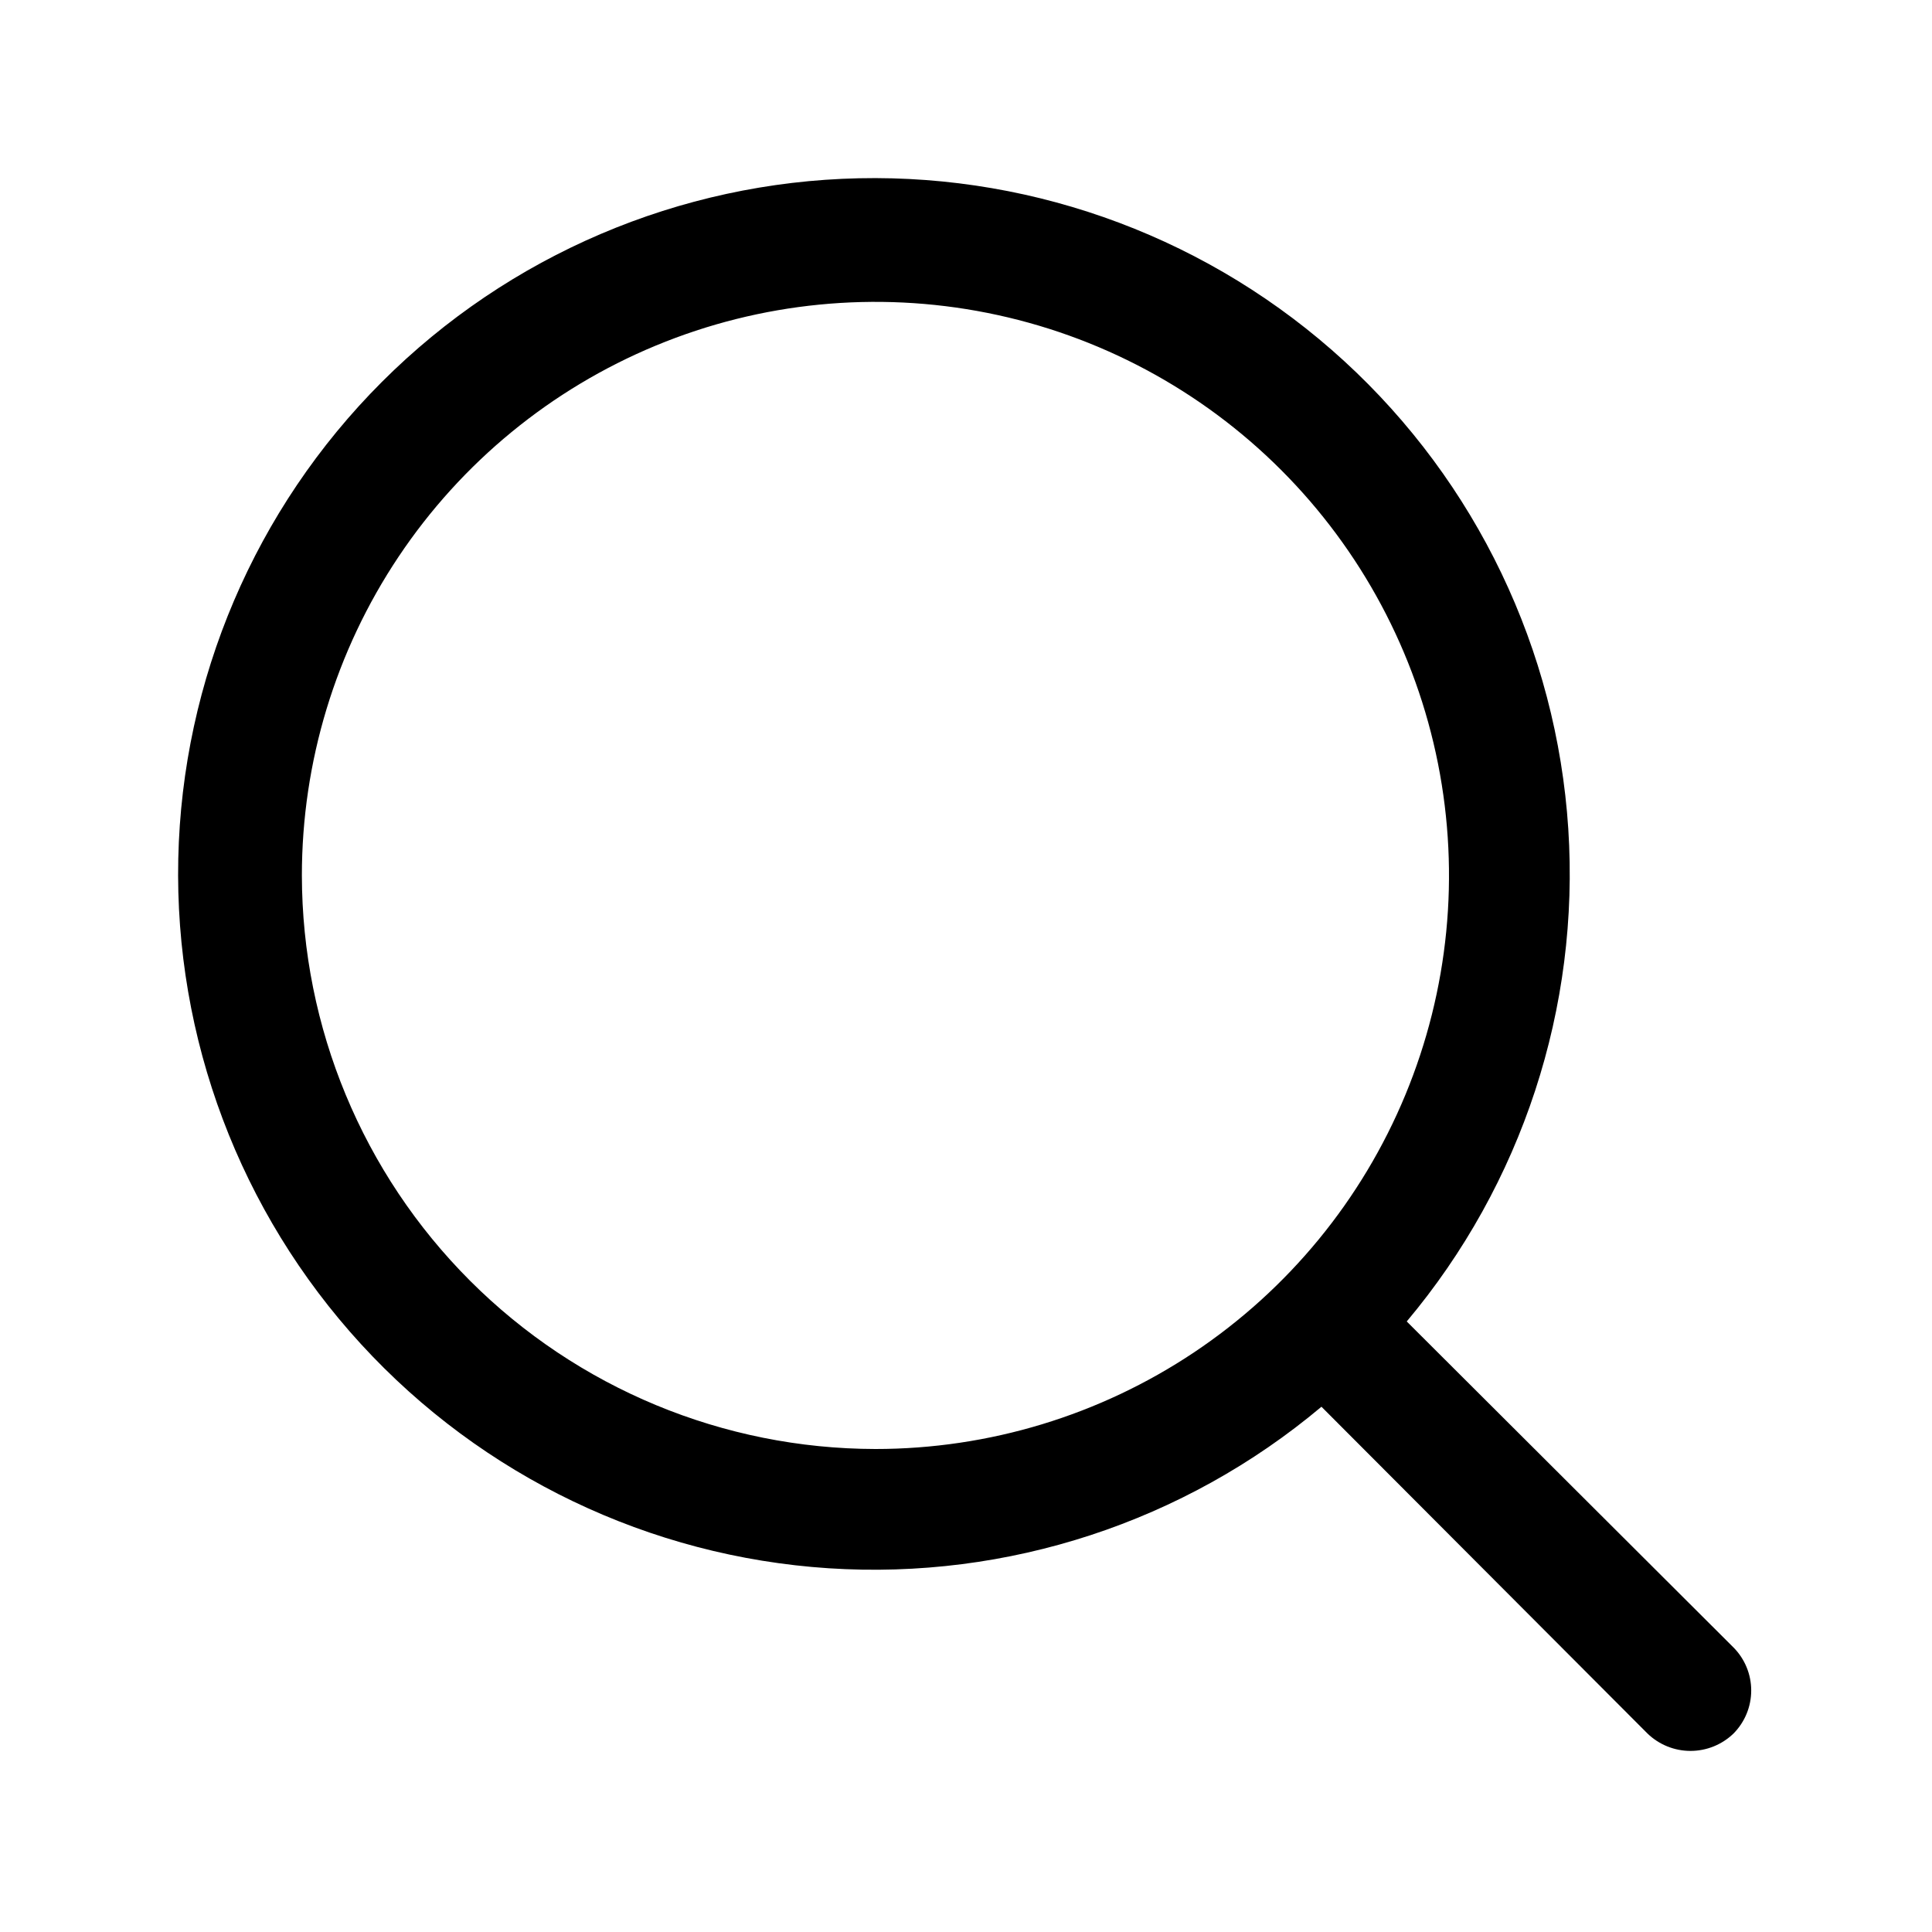
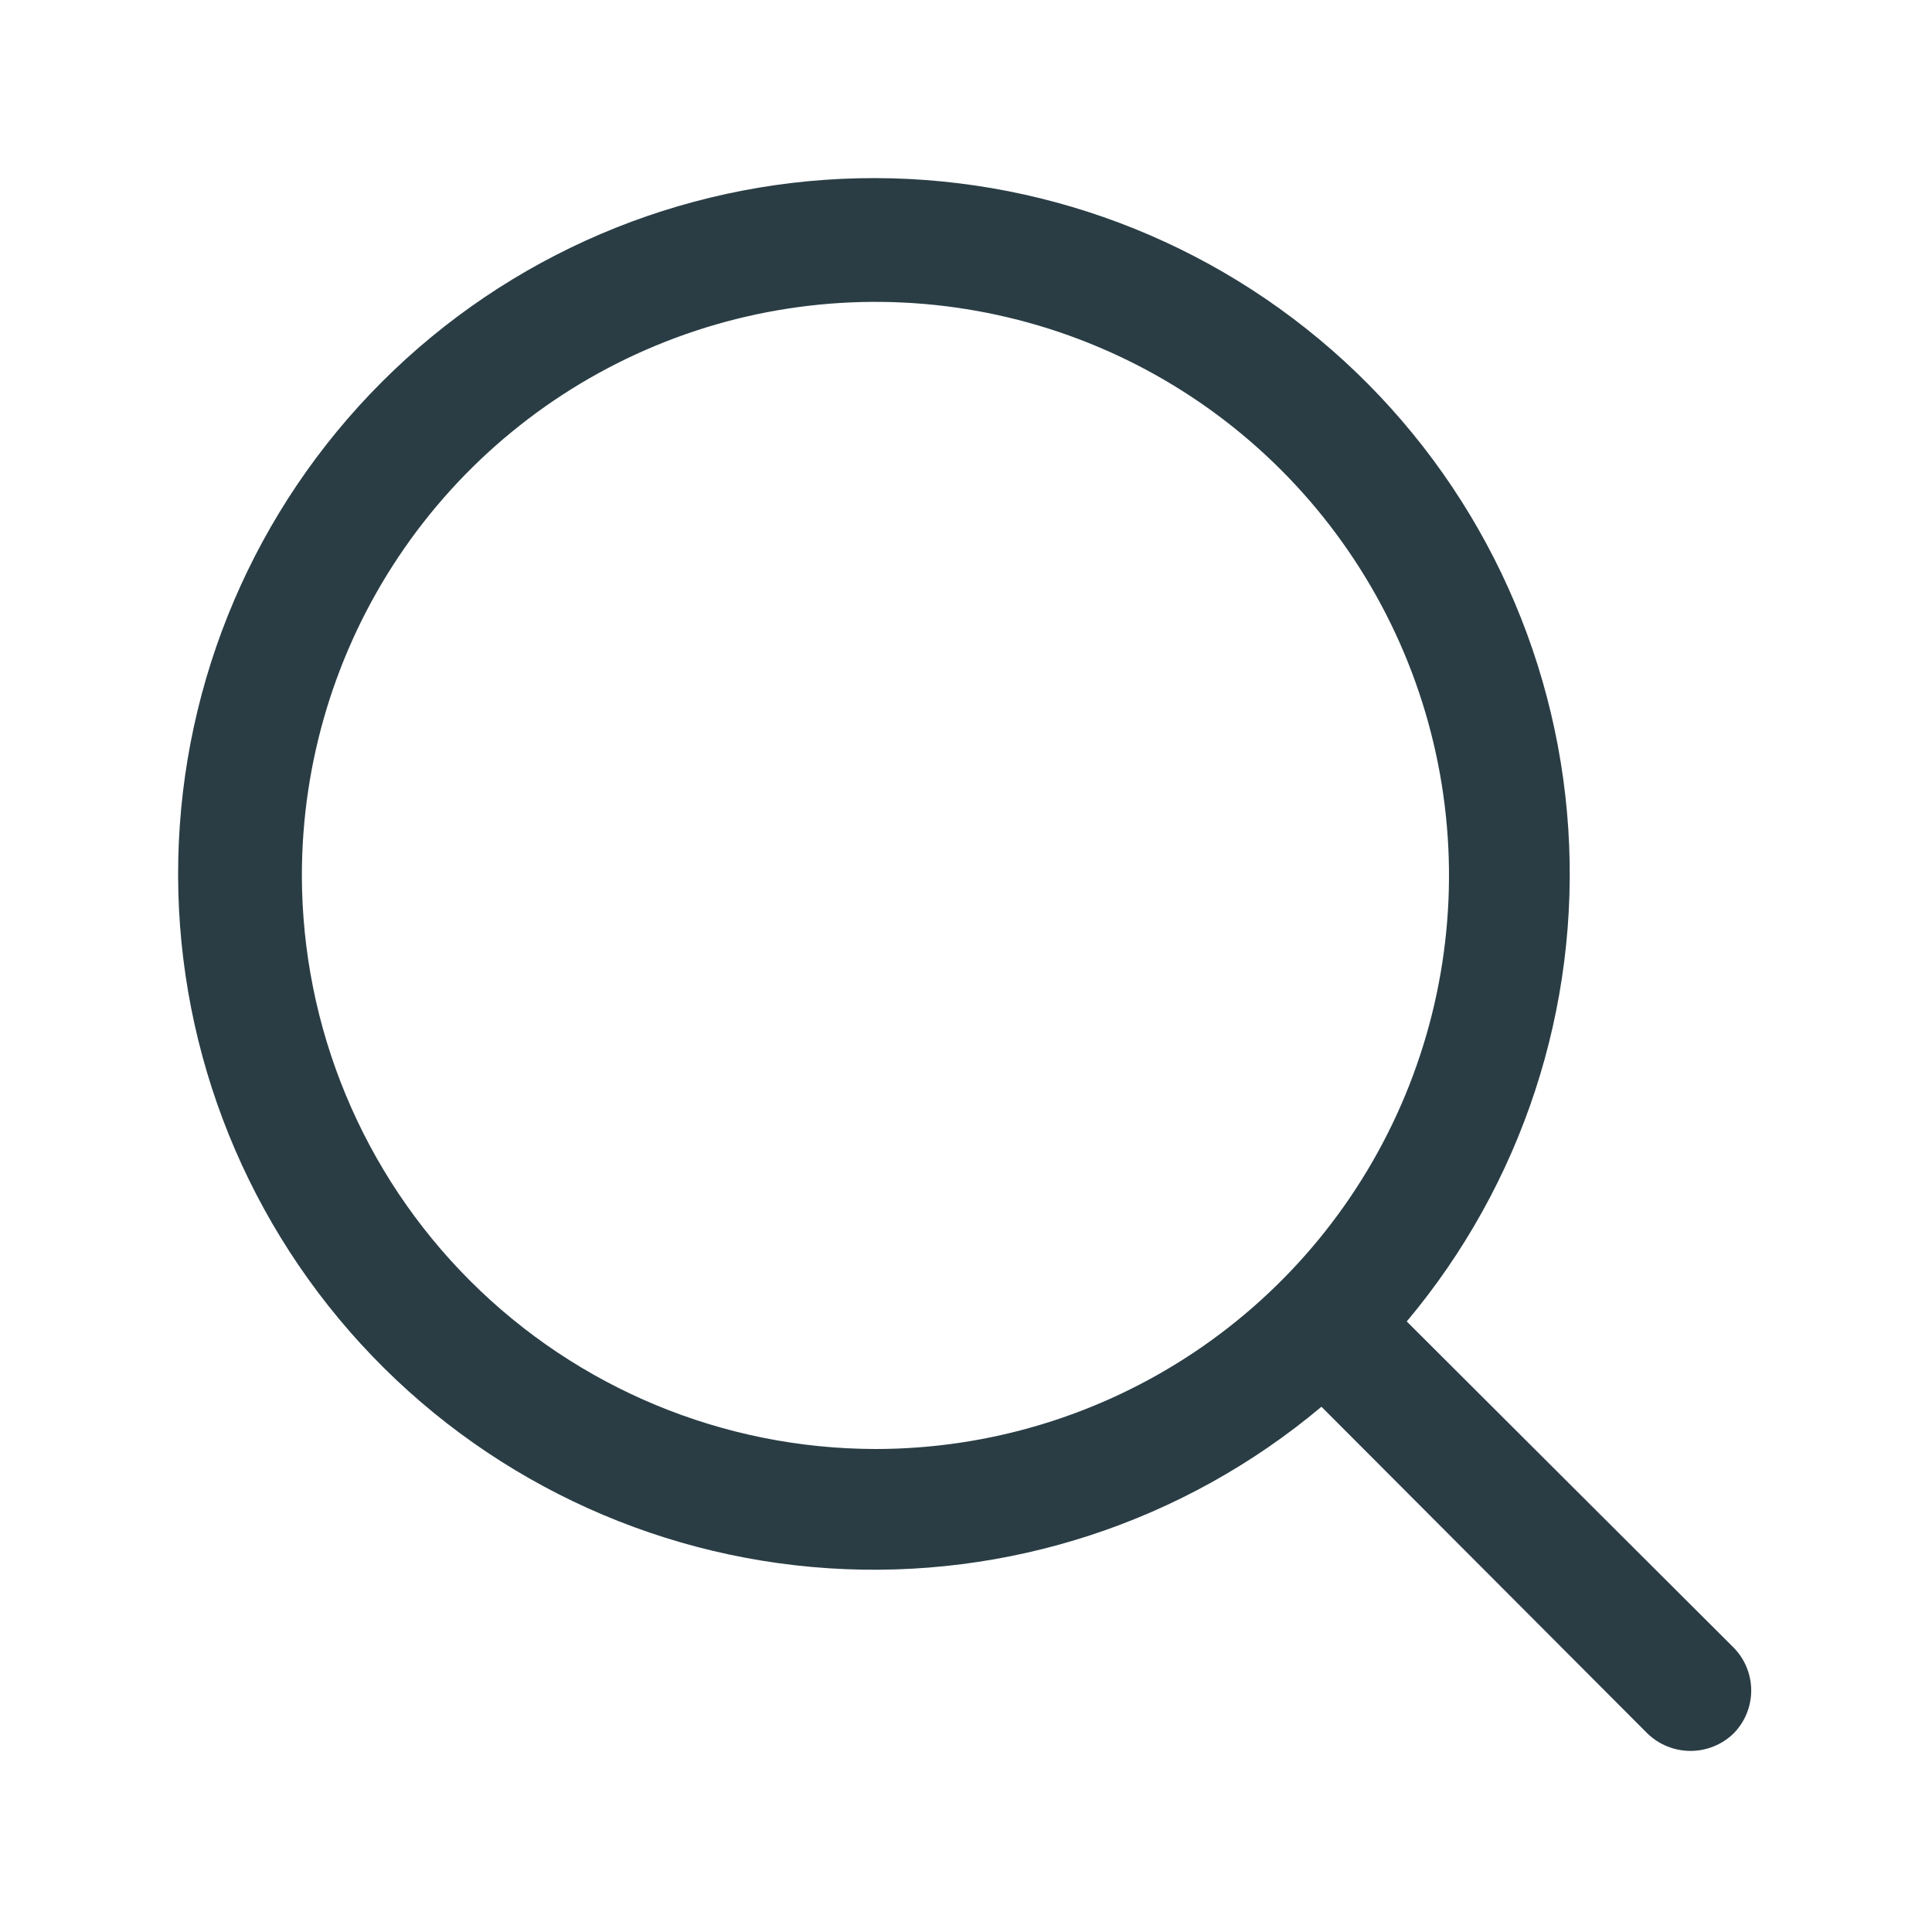
<svg xmlns="http://www.w3.org/2000/svg" width="256" height="256" viewBox="0 0 256 256" fill="none">
-   <path d="M229.7 218.3L186.4 175.1C201.682 156.905 209.35 133.514 207.805 109.804C206.26 86.093 195.621 63.895 178.106 47.838C160.592 31.781 137.555 23.106 113.8 23.621C90.045 24.137 67.406 33.803 50.605 50.604C33.804 67.406 24.137 90.045 23.622 113.8C23.106 137.555 31.782 160.592 47.839 178.106C63.895 195.62 86.094 206.259 109.804 207.804C133.514 209.35 156.906 201.682 175.1 186.4L218.3 229.7C219.829 231.178 221.873 232.005 224 232.005C226.127 232.005 228.171 231.178 229.7 229.7C231.202 228.183 232.045 226.134 232.045 224C232.045 221.865 231.202 219.816 229.7 218.3ZM40 116C40 100.968 44.457 86.274 52.808 73.776C61.159 61.278 73.029 51.537 86.916 45.785C100.803 40.032 116.084 38.527 130.827 41.46C145.569 44.392 159.111 51.631 169.74 62.26C180.369 72.888 187.607 86.43 190.54 101.173C193.472 115.915 191.967 131.196 186.215 145.084C180.463 158.971 170.722 170.84 158.223 179.191C145.725 187.542 131.031 192 116 192C95.852 191.973 76.536 183.958 62.289 169.71C48.042 155.463 40.026 136.148 40 116Z" fill="black" />
+   <path d="M229.7 218.3L186.4 175.1C201.682 156.905 209.35 133.514 207.805 109.804C206.26 86.093 195.621 63.895 178.106 47.838C160.592 31.781 137.555 23.106 113.8 23.621C90.045 24.137 67.406 33.803 50.605 50.604C33.804 67.406 24.137 90.045 23.622 113.8C23.106 137.555 31.782 160.592 47.839 178.106C63.895 195.62 86.094 206.259 109.804 207.804C133.514 209.35 156.906 201.682 175.1 186.4L218.3 229.7C219.829 231.178 221.873 232.005 224 232.005C226.127 232.005 228.171 231.178 229.7 229.7C231.202 228.183 232.045 226.134 232.045 224C232.045 221.865 231.202 219.816 229.7 218.3ZM40 116C40 100.968 44.457 86.274 52.808 73.776C61.159 61.278 73.029 51.537 86.916 45.785C100.803 40.032 116.084 38.527 130.827 41.46C145.569 44.392 159.111 51.631 169.74 62.26C180.369 72.888 187.607 86.43 190.54 101.173C193.472 115.915 191.967 131.196 186.215 145.084C180.463 158.971 170.722 170.84 158.223 179.191C145.725 187.542 131.031 192 116 192C95.852 191.973 76.536 183.958 62.289 169.71C48.042 155.463 40.026 136.148 40 116Z" fill="#2A3D45" />
</svg>
